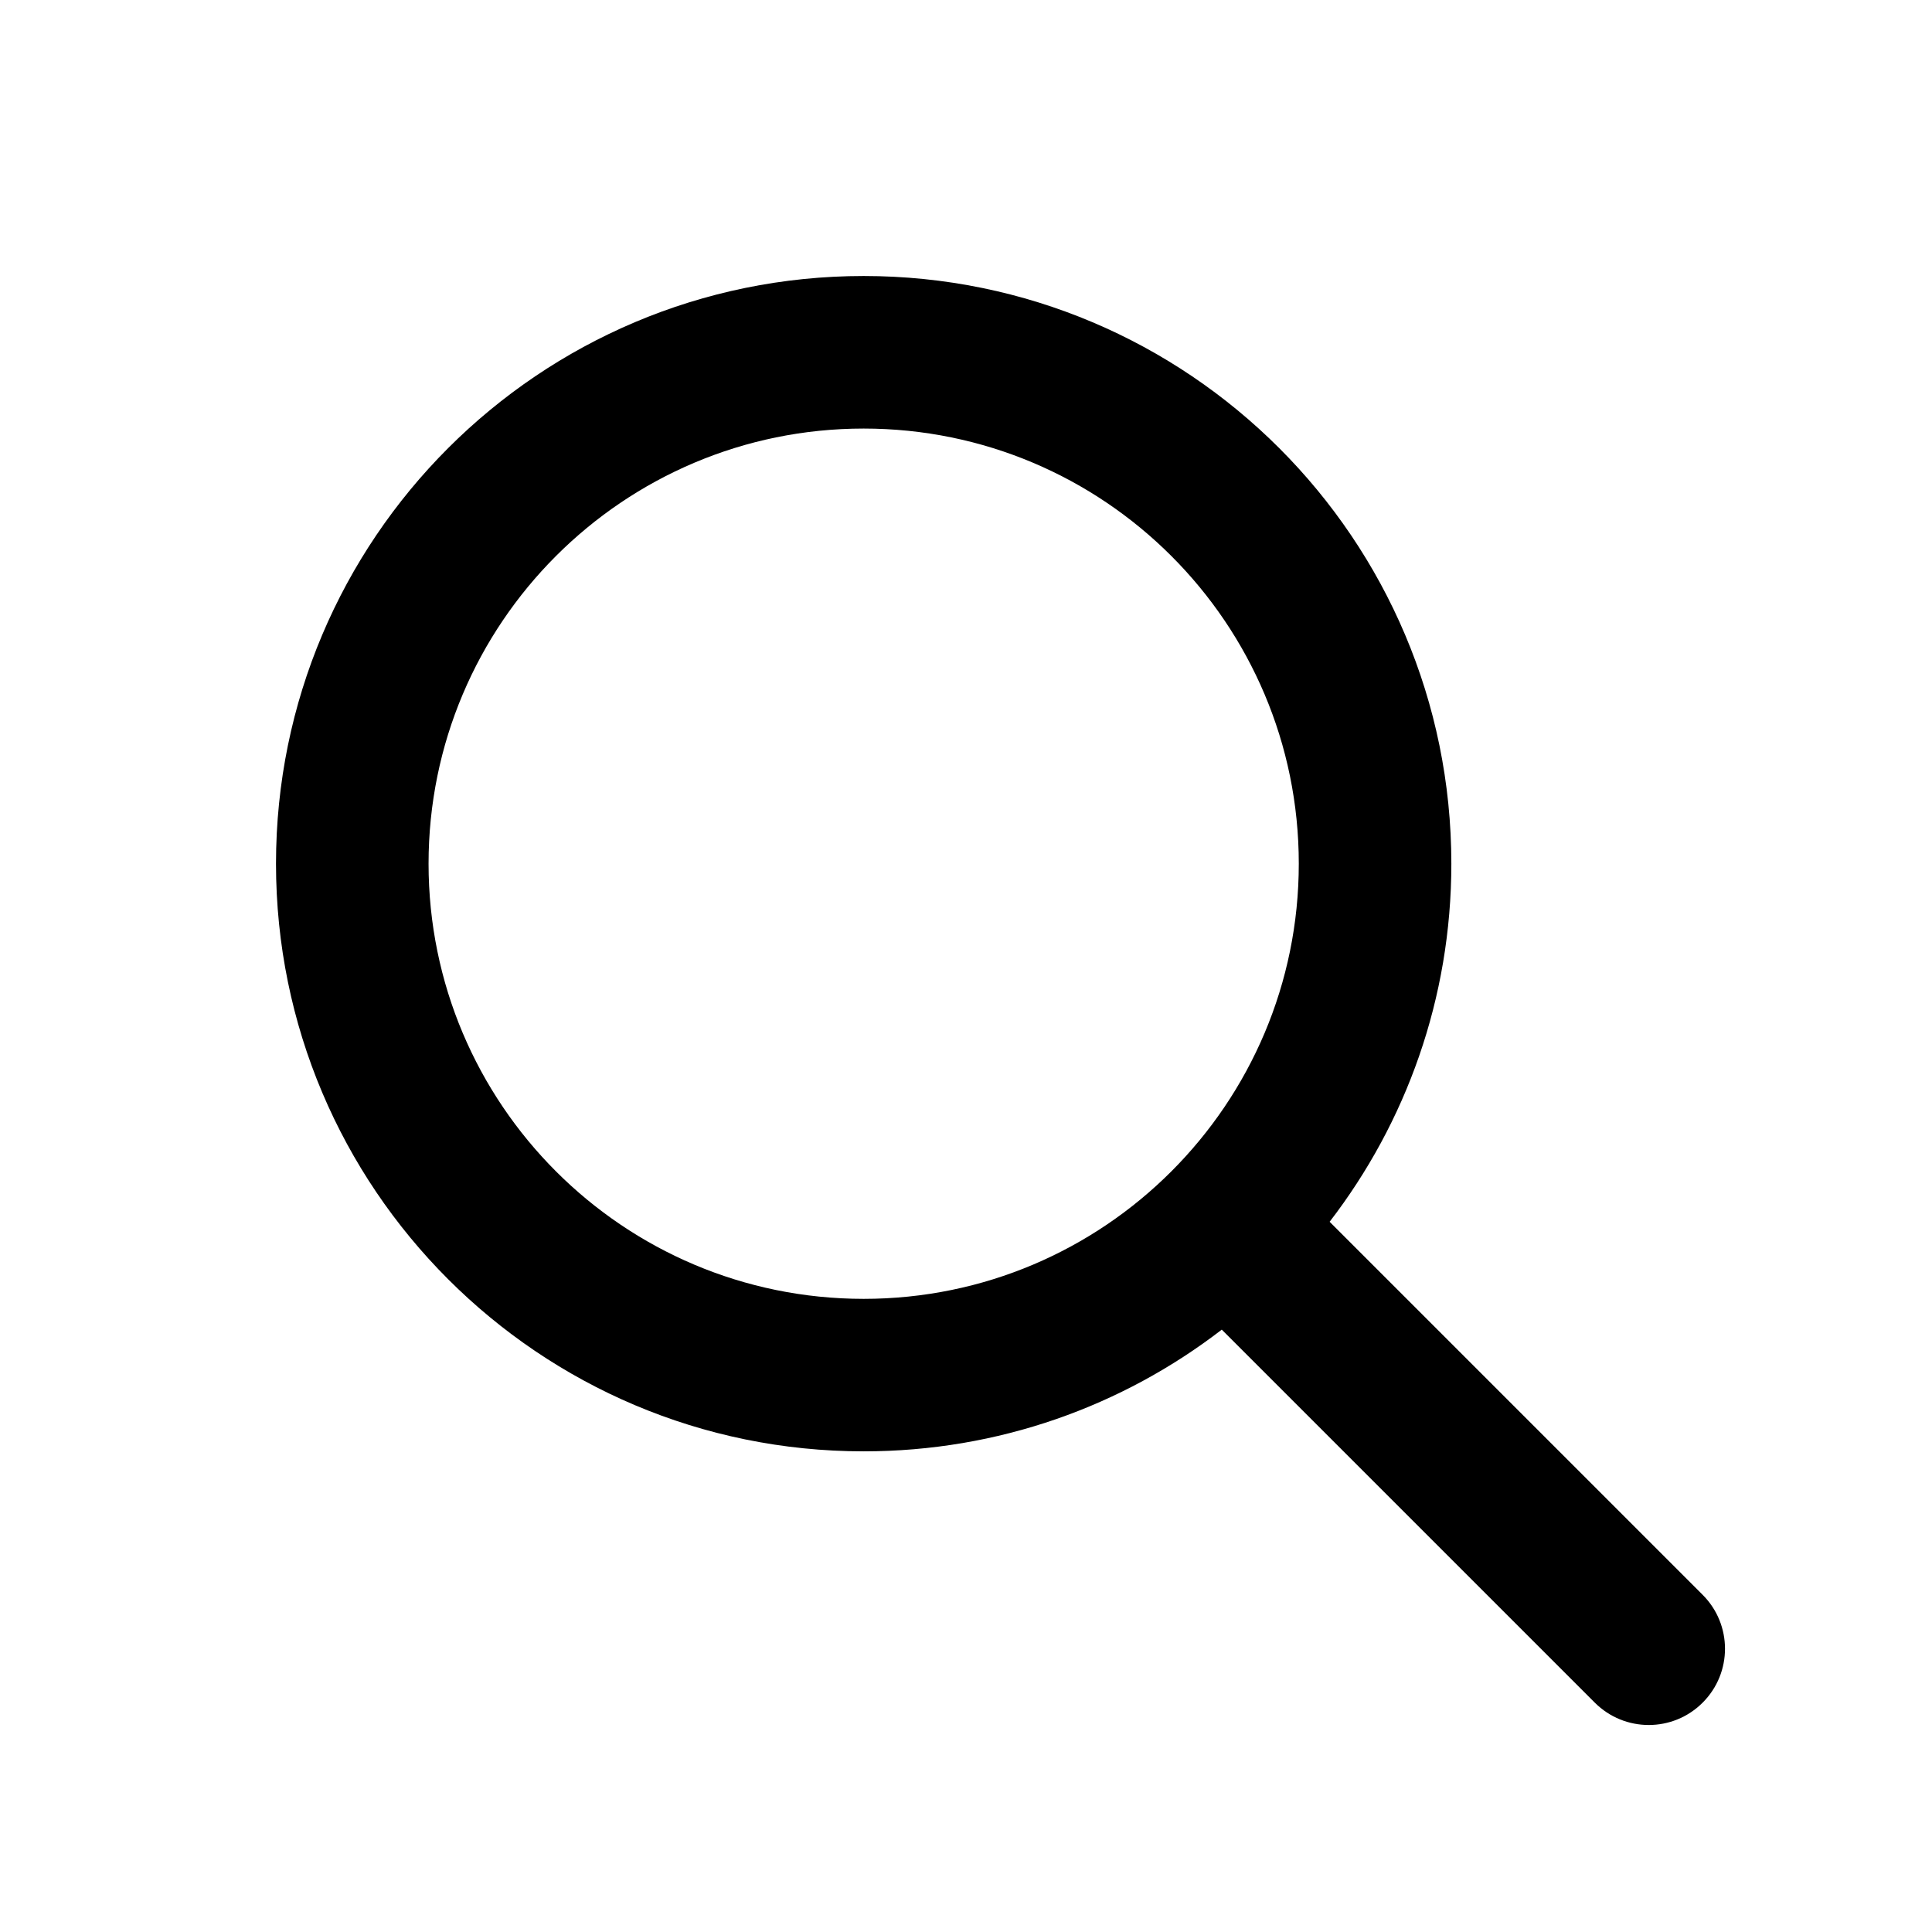
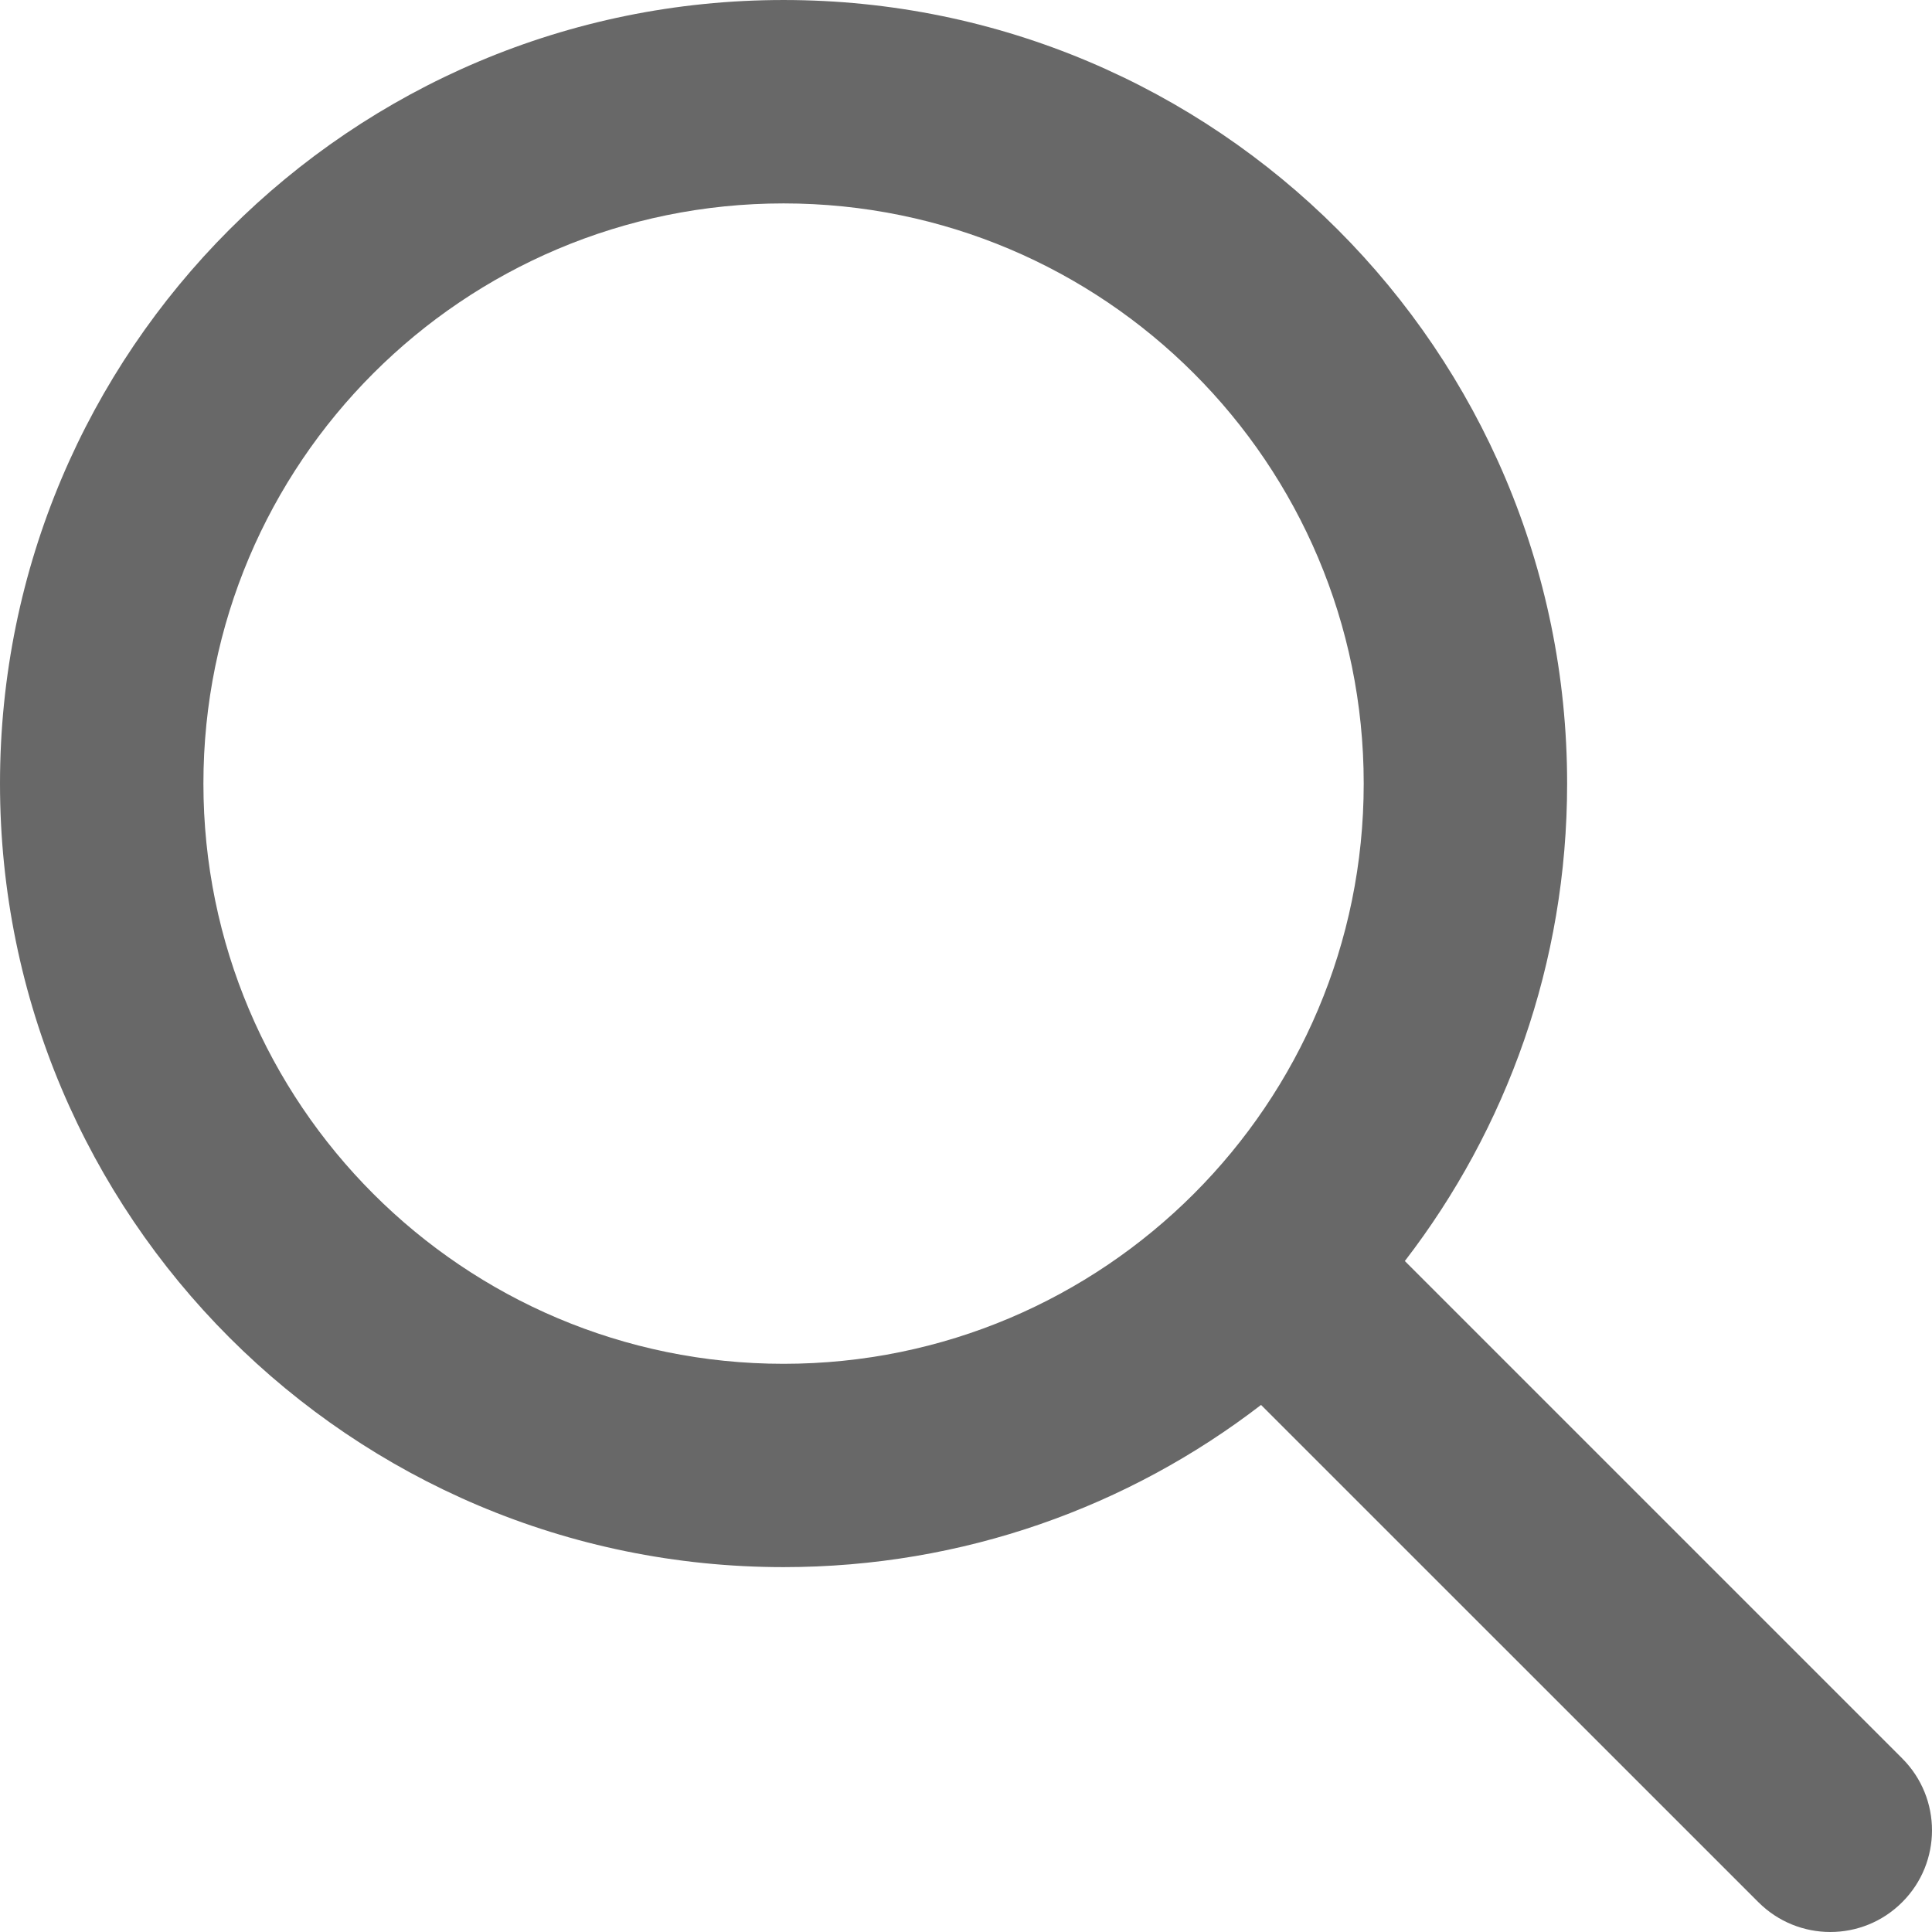
- <svg xmlns="http://www.w3.org/2000/svg" width="28" height="28" viewBox="0 0 28 28" fill="none">
-   <path fill-rule="evenodd" clip-rule="evenodd" d="M12.517 4C7.813 4 4 7.813 4 12.517C4 17.221 7.813 21.034 12.517 21.034C14.471 21.034 16.27 20.377 17.707 19.27L23.113 24.676C23.545 25.108 24.245 25.108 24.676 24.676C25.108 24.245 25.108 23.545 24.676 23.113L19.27 17.707C20.376 16.27 21.034 14.471 21.034 12.517C21.034 7.813 17.221 4 12.517 4ZM6.211 12.517C6.211 9.034 9.034 6.211 12.517 6.211C16 6.211 18.823 9.034 18.823 12.517C18.823 16 16 18.824 12.517 18.824C9.034 18.824 6.211 16 6.211 12.517Z" fill="black" />
+ <svg xmlns="http://www.w3.org/2000/svg" width="21" height="21" viewBox="0 0 21 21" fill="none">
+   <path fill-rule="evenodd" clip-rule="evenodd" d="M8.517 6.10352e-05C3.813 6.10352e-05 0 3.813 0 8.517C0 13.221 3.813 17.034 8.517 17.034C10.471 17.034 12.27 16.377 13.707 15.271L19.113 20.676C19.545 21.108 20.245 21.108 20.676 20.676C21.108 20.245 21.108 19.545 20.676 19.113L15.27 13.707C16.376 12.271 17.034 10.471 17.034 8.517C17.034 3.813 13.221 6.10352e-05 8.517 6.10352e-05ZM2.211 8.517C2.211 5.034 5.034 2.211 8.517 2.211C12 2.211 14.823 5.034 14.823 8.517C14.823 12 12 14.824 8.517 14.824C5.034 14.824 2.211 12 2.211 8.517Z" fill="#686868" />
</svg>
